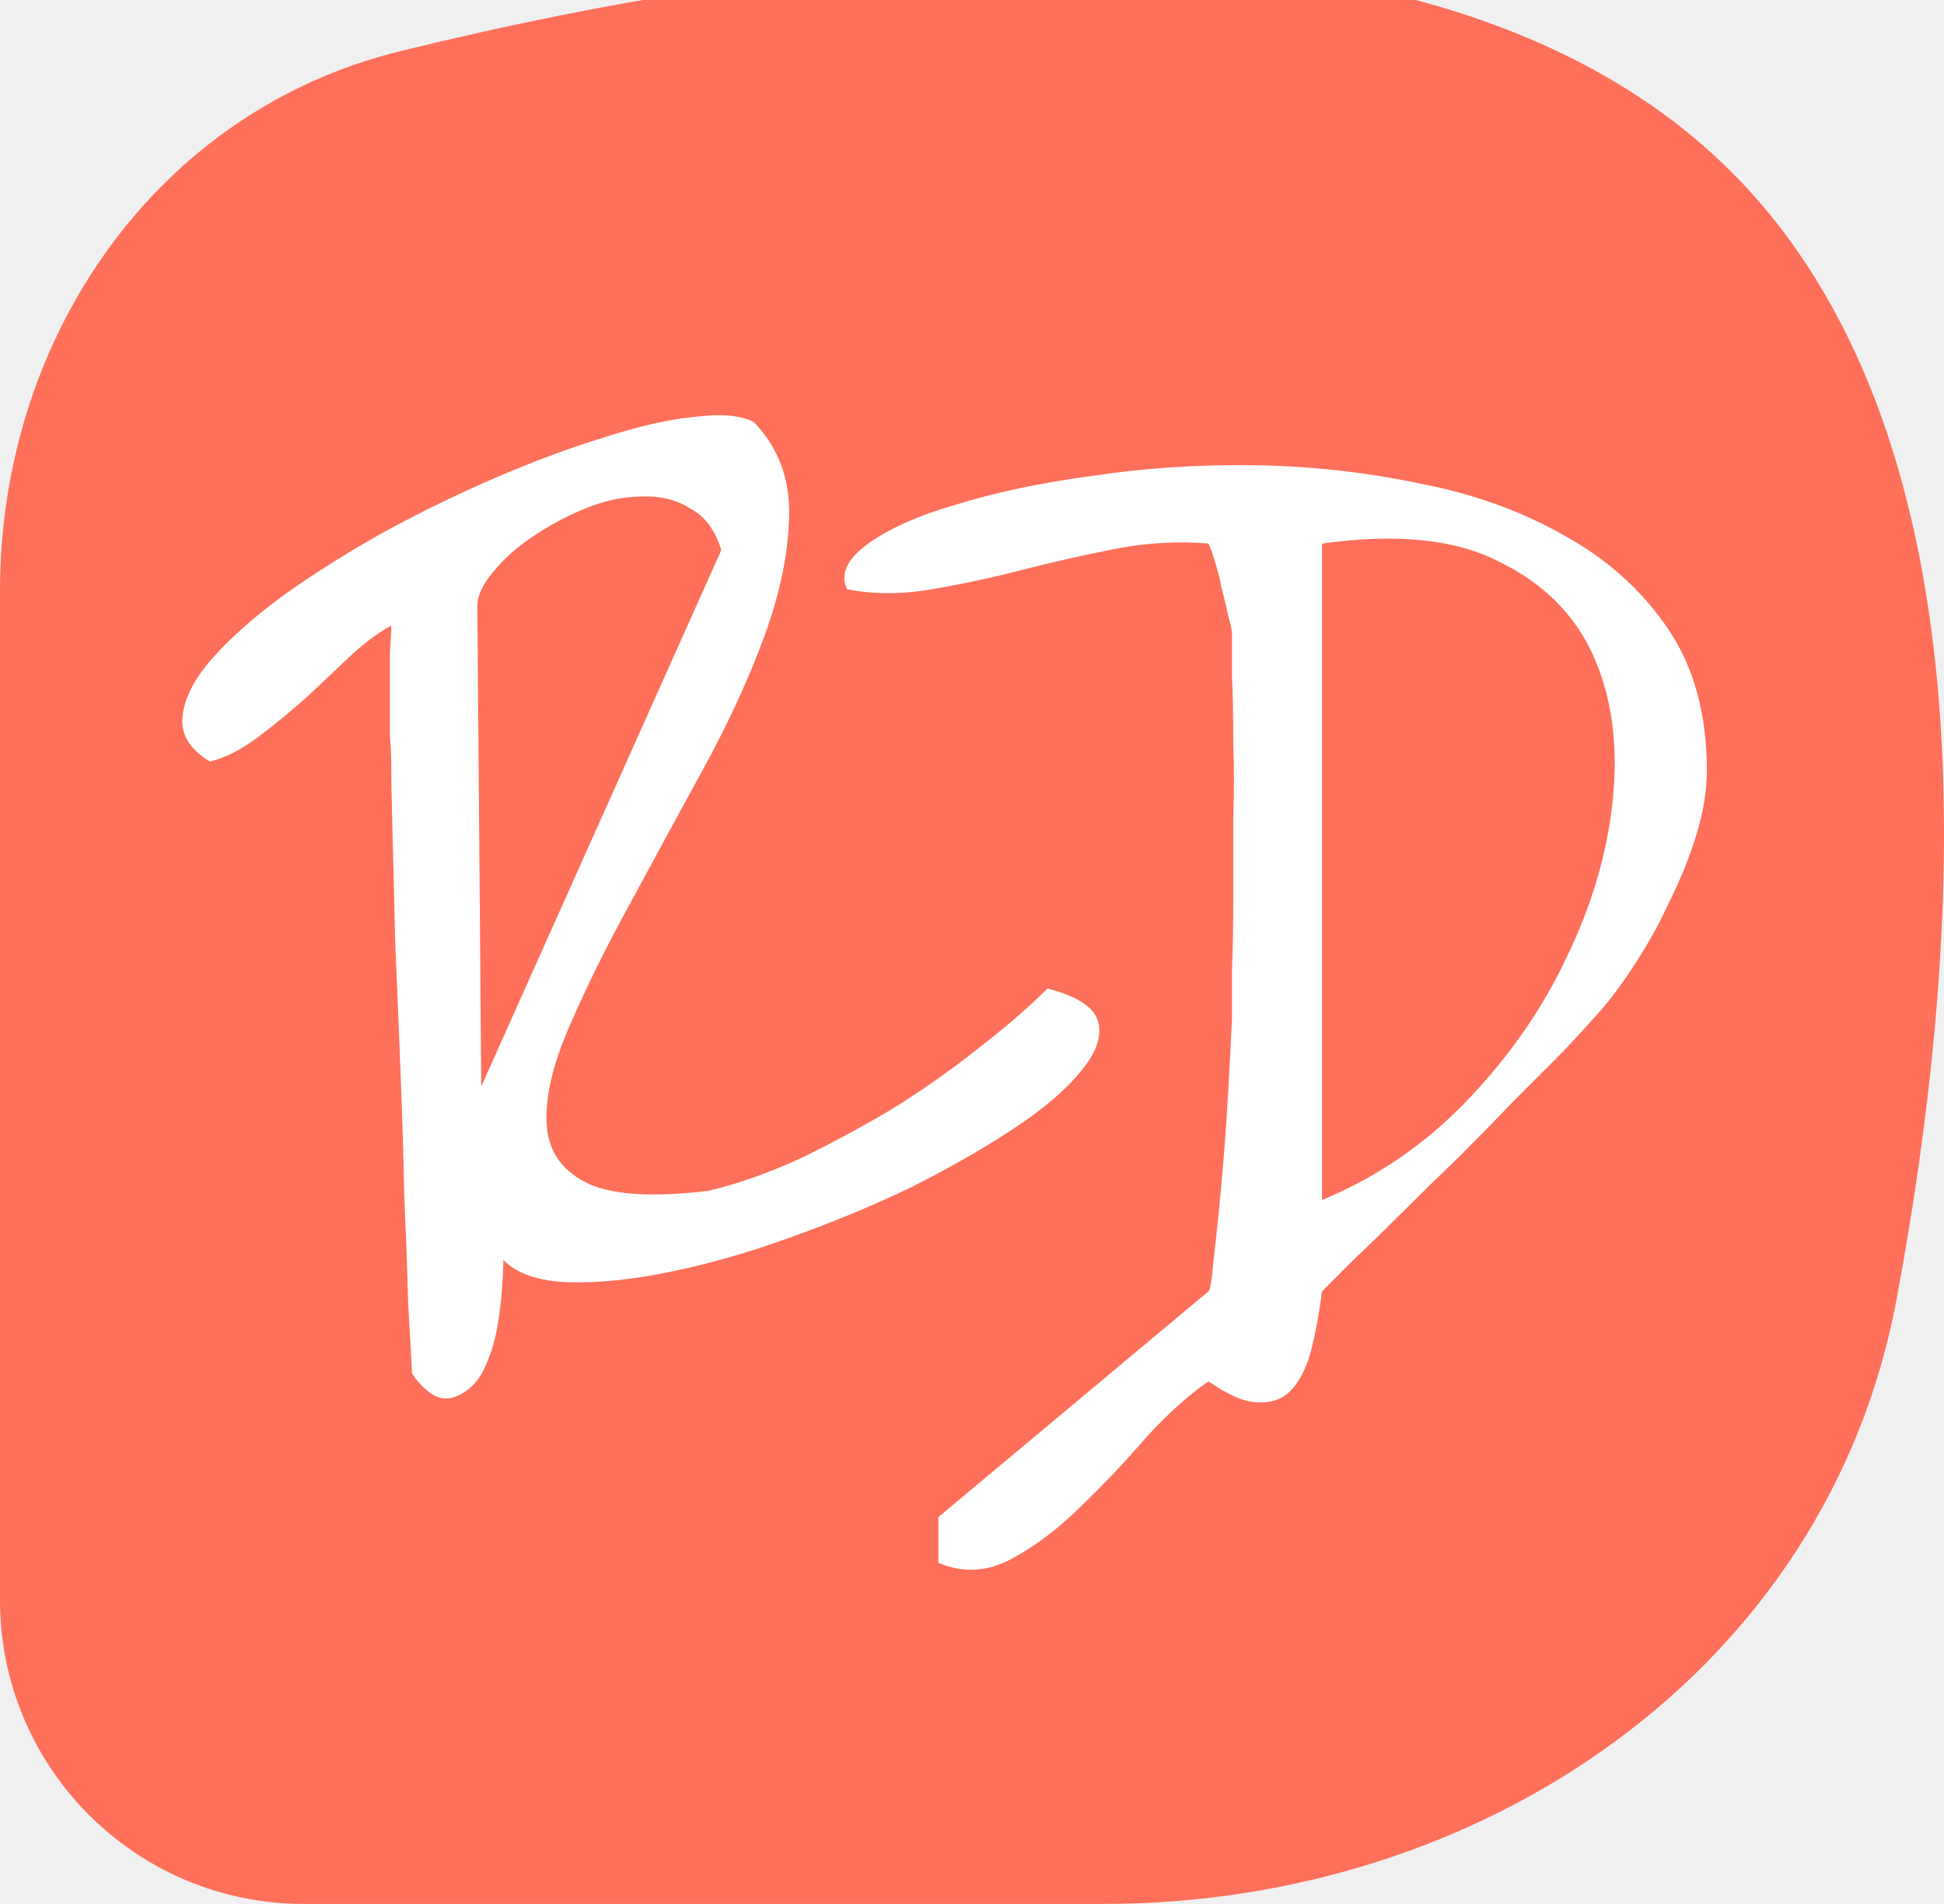
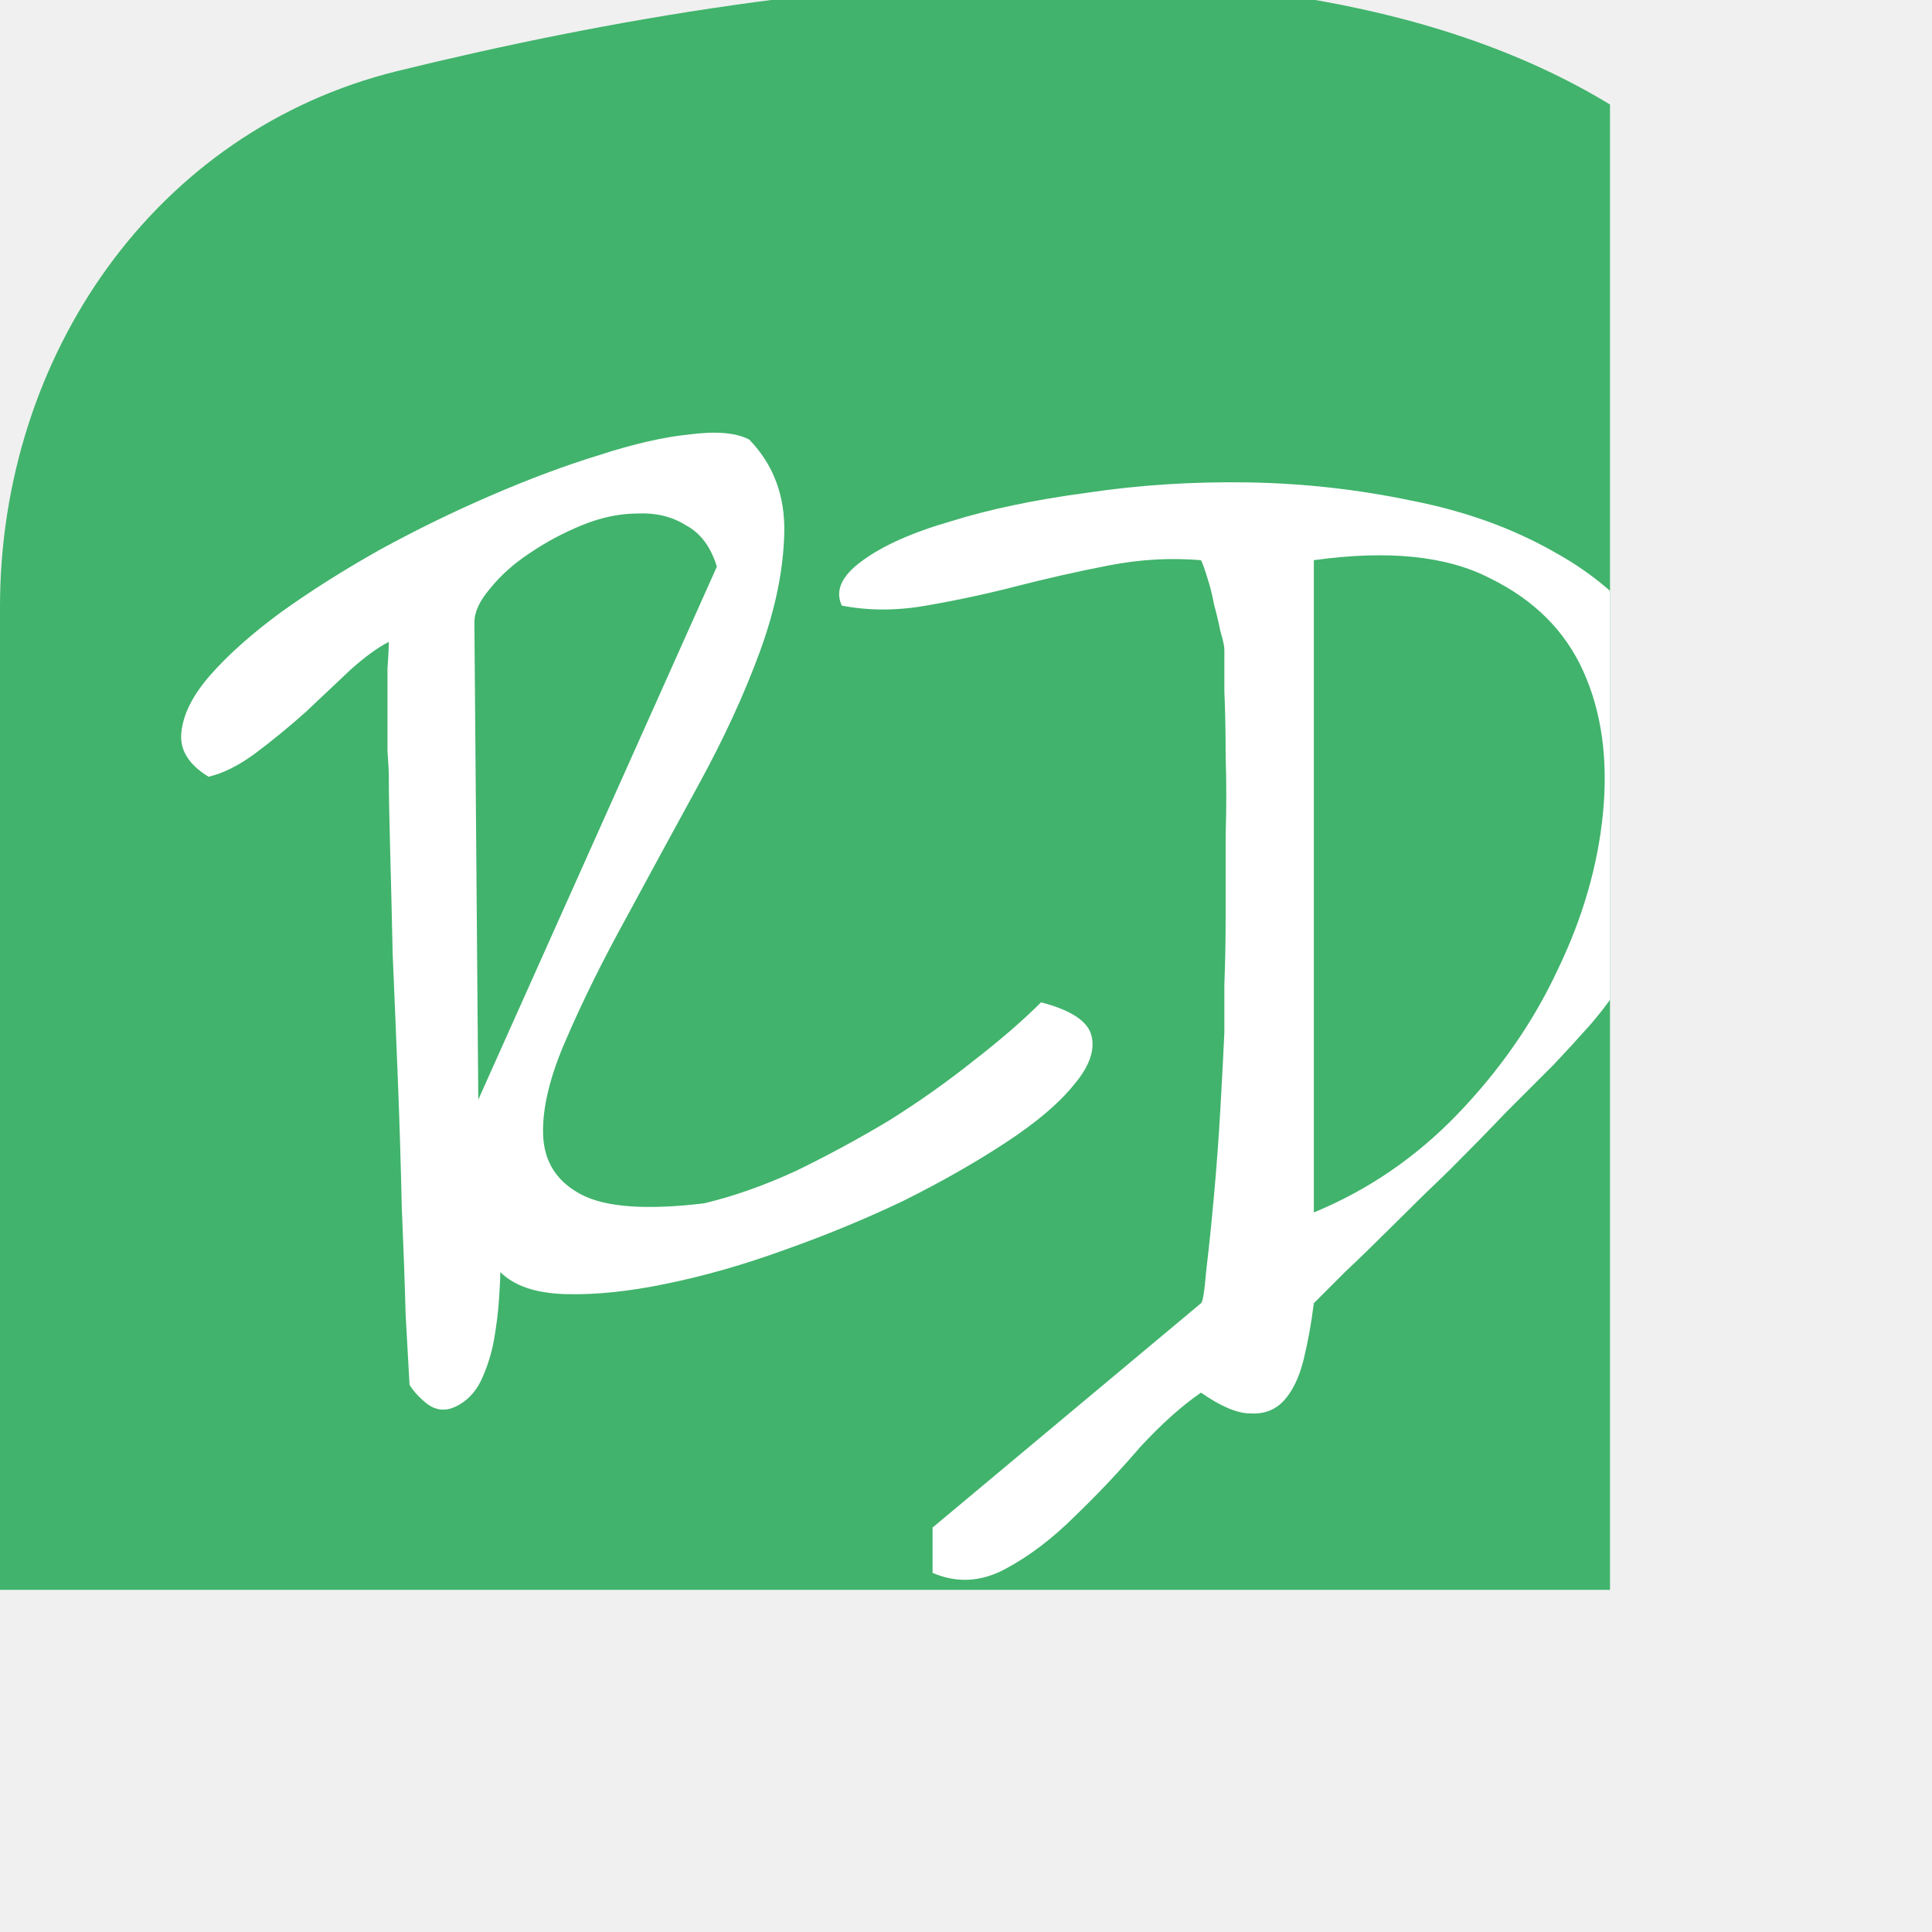
- <svg xmlns="http://www.w3.org/2000/svg" width="48" height="47" viewBox="0 0 48 47" fill="none">
+ <svg xmlns="http://www.w3.org/2000/svg" width="40" height="40" viewBox="0 0 48 47" fill="none">
  <g clip-path="url(#clip0_204_118)">
-     <path d="M0 14.579C0 8.358 3.836 2.748 9.878 1.264C19.986 -1.218 35.243 -3.263 42.753 4.247C49.093 10.587 48.624 22.446 46.83 32.068C45.12 41.243 36.587 47 27.255 47H7.5C3.358 47 0 43.642 0 39.5V14.579Z" fill="#FE705A" />
+     <path d="M0 14.579C0 8.358 3.836 2.748 9.878 1.264C19.986 -1.218 35.243 -3.263 42.753 4.247C49.093 10.587 48.624 22.446 46.83 32.068C45.12 41.243 36.587 47 27.255 47H7.5C3.358 47 0 43.642 0 39.5V14.579Z" fill="#41B36C" />
    <path d="M29.839 31.878C29.882 31.856 29.925 31.588 29.968 31.072C30.032 30.535 30.097 29.913 30.161 29.204C30.226 28.495 30.279 27.765 30.322 27.013C30.365 26.261 30.397 25.639 30.419 25.145C30.419 24.865 30.419 24.468 30.419 23.953C30.44 23.437 30.451 22.868 30.451 22.245C30.451 21.601 30.451 20.935 30.451 20.248C30.472 19.561 30.472 18.916 30.451 18.315C30.451 17.692 30.44 17.144 30.419 16.672C30.419 16.199 30.419 15.856 30.419 15.641C30.419 15.555 30.387 15.405 30.322 15.19C30.279 14.975 30.226 14.75 30.161 14.514C30.118 14.277 30.064 14.062 30 13.869C29.936 13.654 29.882 13.504 29.839 13.418C29.087 13.354 28.325 13.397 27.552 13.547C26.778 13.697 26.016 13.869 25.264 14.062C24.513 14.256 23.761 14.417 23.009 14.546C22.279 14.675 21.581 14.675 20.915 14.546C20.743 14.181 20.904 13.815 21.398 13.45C21.914 13.064 22.655 12.731 23.621 12.452C24.588 12.151 25.715 11.915 27.004 11.743C28.293 11.55 29.624 11.464 30.999 11.485C32.373 11.507 33.726 11.657 35.058 11.936C36.389 12.194 37.581 12.623 38.634 13.225C39.686 13.805 40.534 14.567 41.179 15.512C41.823 16.457 42.145 17.628 42.145 19.024C42.145 19.518 42.059 20.044 41.887 20.602C41.716 21.161 41.49 21.719 41.211 22.277C40.953 22.836 40.653 23.373 40.309 23.888C39.987 24.382 39.665 24.801 39.342 25.145C39.192 25.316 38.945 25.585 38.602 25.95C38.258 26.294 37.861 26.691 37.41 27.142C36.98 27.593 36.518 28.065 36.024 28.559C35.53 29.032 35.058 29.494 34.607 29.945C34.177 30.374 33.78 30.761 33.415 31.104C33.071 31.448 32.813 31.706 32.642 31.878C32.577 32.393 32.491 32.866 32.384 33.295C32.276 33.725 32.115 34.057 31.901 34.294C31.686 34.53 31.407 34.637 31.063 34.616C30.741 34.616 30.333 34.444 29.839 34.1C29.366 34.423 28.862 34.874 28.325 35.454C27.809 36.055 27.272 36.624 26.714 37.161C26.155 37.719 25.576 38.16 24.974 38.482C24.373 38.804 23.772 38.836 23.17 38.578V37.451L29.839 31.878ZM32.642 29.623C33.995 29.064 35.187 28.248 36.218 27.174C37.27 26.079 38.097 24.887 38.698 23.598C39.321 22.31 39.697 21.01 39.826 19.7C39.955 18.369 39.794 17.198 39.342 16.189C38.891 15.179 38.118 14.406 37.023 13.869C35.949 13.311 34.489 13.16 32.642 13.418V29.623Z" fill="white" />
    <path d="M10.175 33.907C10.154 33.52 10.121 32.941 10.078 32.167C10.057 31.373 10.025 30.481 9.982 29.493C9.96 28.484 9.928 27.432 9.885 26.336C9.842 25.241 9.799 24.199 9.756 23.211C9.735 22.224 9.713 21.343 9.692 20.57C9.67 19.775 9.66 19.184 9.66 18.798C9.66 18.669 9.649 18.454 9.627 18.154C9.627 17.831 9.627 17.498 9.627 17.155C9.627 16.79 9.627 16.446 9.627 16.124C9.649 15.802 9.66 15.576 9.66 15.447C9.402 15.576 9.09 15.802 8.725 16.124C8.382 16.446 8.006 16.8 7.598 17.187C7.19 17.552 6.771 17.896 6.341 18.218C5.933 18.519 5.547 18.712 5.182 18.798C4.688 18.497 4.462 18.132 4.505 17.703C4.548 17.252 4.784 16.779 5.214 16.285C5.665 15.77 6.256 15.243 6.986 14.707C7.737 14.169 8.554 13.654 9.434 13.16C10.336 12.666 11.26 12.215 12.205 11.807C13.15 11.399 14.041 11.066 14.879 10.809C15.738 10.529 16.489 10.357 17.134 10.293C17.799 10.207 18.293 10.25 18.616 10.422C19.217 11.045 19.507 11.818 19.485 12.741C19.464 13.665 19.26 14.653 18.873 15.705C18.487 16.758 17.982 17.853 17.359 18.991C16.736 20.129 16.135 21.235 15.555 22.309C14.975 23.362 14.481 24.36 14.073 25.305C13.665 26.229 13.472 27.024 13.493 27.689C13.515 28.355 13.826 28.849 14.428 29.171C15.029 29.493 16.049 29.569 17.488 29.397C18.218 29.225 18.981 28.956 19.775 28.591C20.57 28.205 21.343 27.786 22.095 27.335C22.846 26.863 23.544 26.369 24.189 25.853C24.855 25.338 25.413 24.854 25.864 24.403C26.616 24.597 27.035 24.876 27.12 25.241C27.206 25.606 27.056 26.014 26.669 26.465C26.304 26.916 25.746 27.389 24.994 27.883C24.242 28.377 23.394 28.86 22.449 29.332C21.504 29.783 20.516 30.191 19.485 30.556C18.476 30.922 17.499 31.201 16.554 31.394C15.63 31.587 14.793 31.673 14.041 31.652C13.311 31.63 12.774 31.448 12.43 31.104C12.43 31.233 12.419 31.459 12.398 31.781C12.376 32.103 12.334 32.447 12.269 32.812C12.205 33.155 12.097 33.488 11.947 33.81C11.797 34.111 11.582 34.326 11.303 34.455C11.066 34.562 10.841 34.541 10.626 34.39C10.433 34.24 10.283 34.079 10.175 33.907ZM11.883 26.82L17.81 13.579C17.66 13.085 17.402 12.741 17.037 12.548C16.693 12.333 16.296 12.237 15.845 12.258C15.394 12.258 14.932 12.355 14.46 12.548C13.987 12.741 13.547 12.978 13.139 13.257C12.752 13.514 12.43 13.805 12.172 14.127C11.915 14.427 11.786 14.707 11.786 14.964L11.883 26.82Z" fill="white" />
  </g>
  <defs>
    <clipPath id="clip0_204_118">
-       <rect width="48" height="48" fill="white" transform="translate(0 -1)" />
+       <rect width="40" height="40" fill="white" transform="translate(0 -1)" />
    </clipPath>
  </defs>
</svg>
